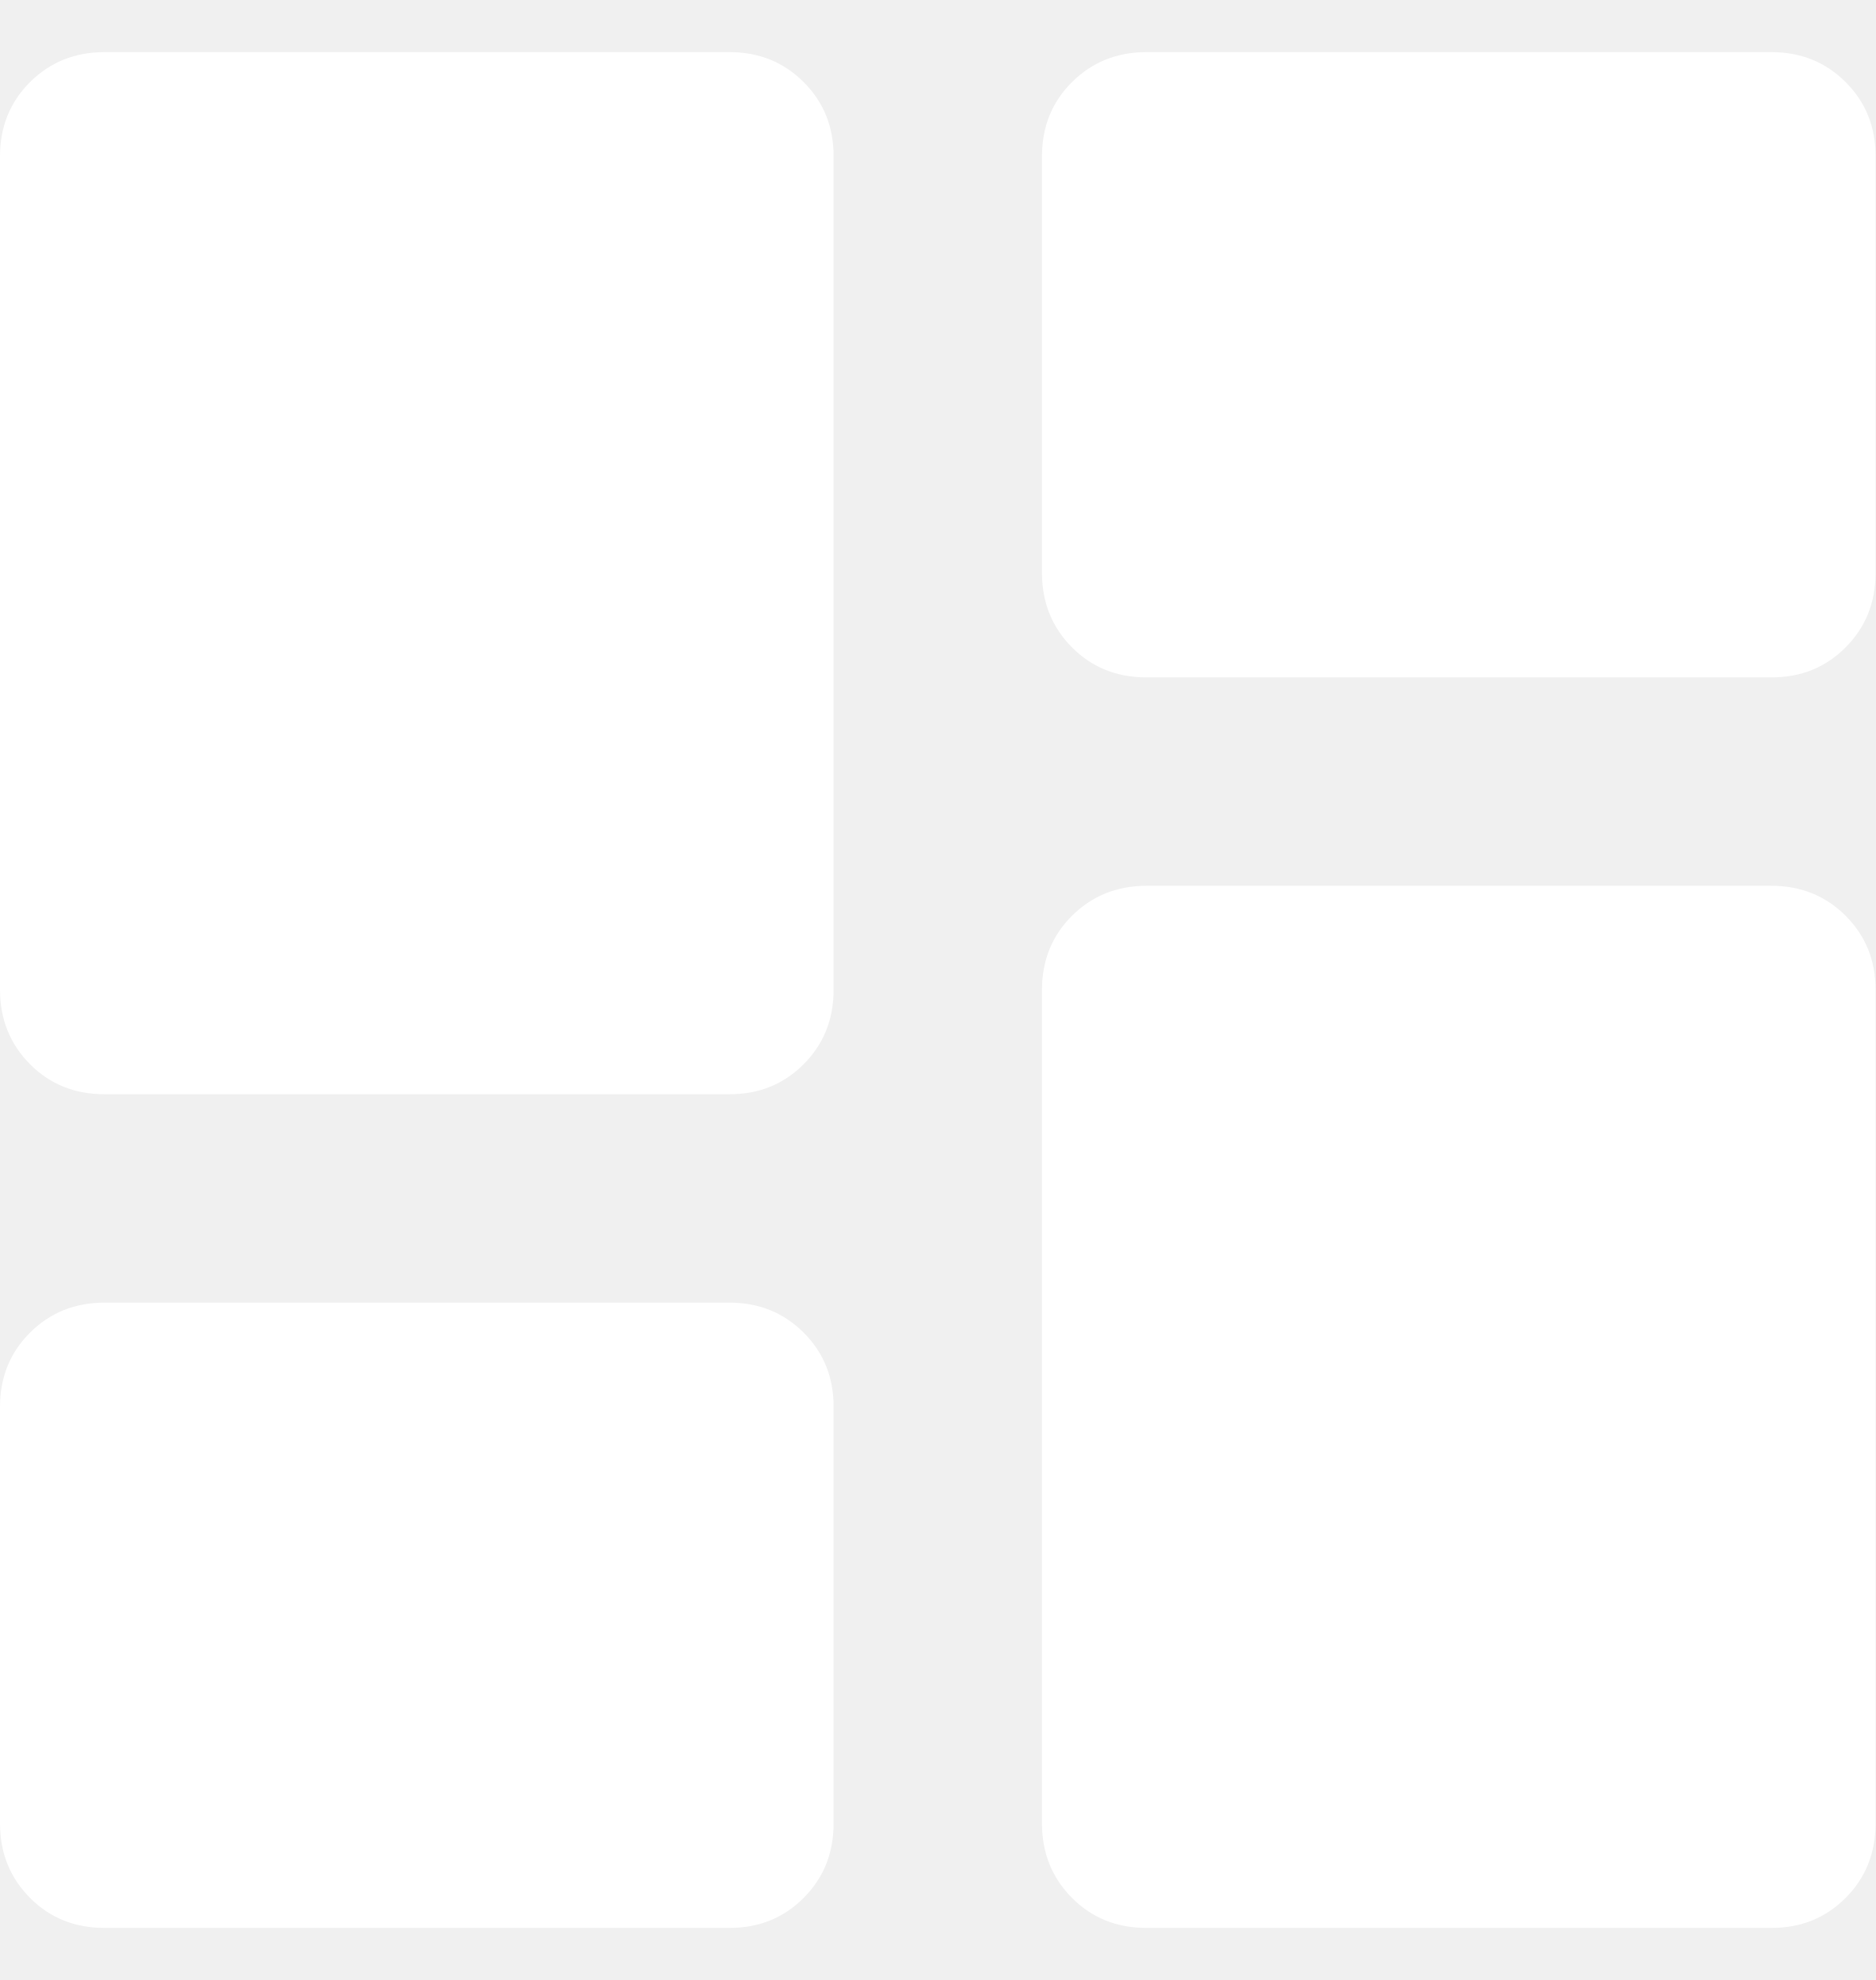
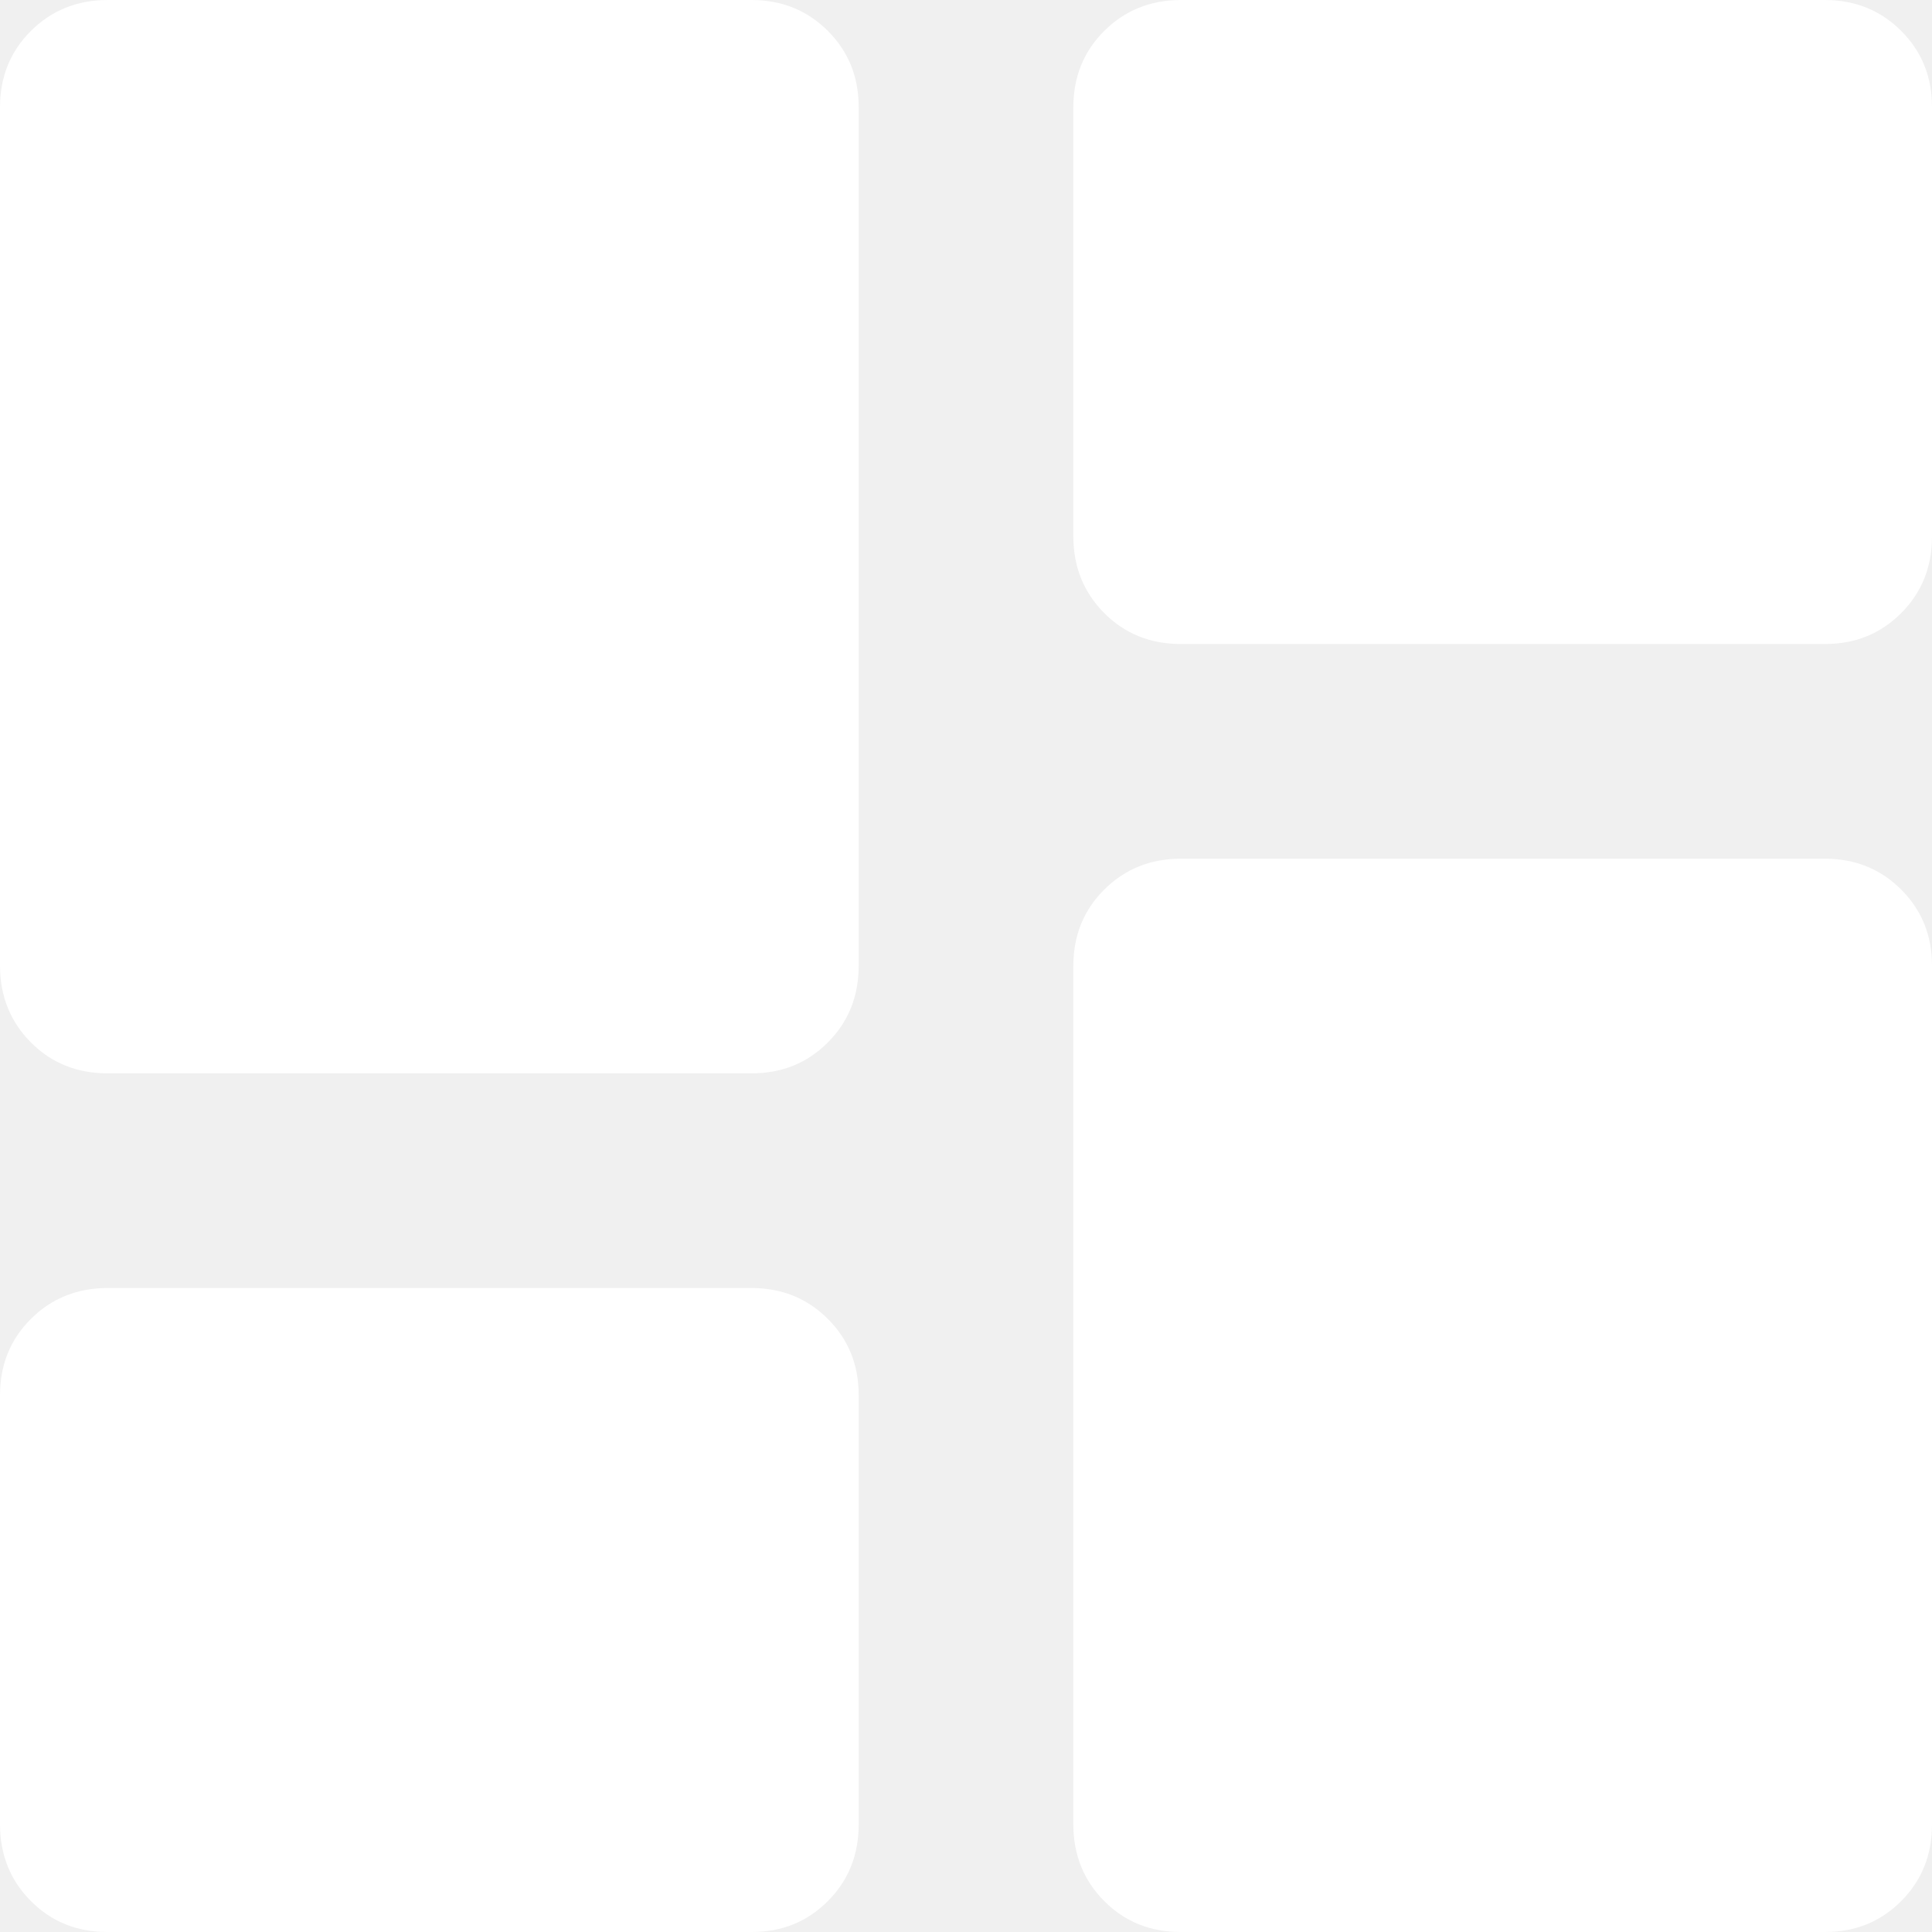
- <svg xmlns="http://www.w3.org/2000/svg" width="18" height="19" viewBox="0 0 18 19" fill="none">
-   <path d="M11 6.5C10.717 6.5 10.479 6.404 10.288 6.212C10.097 6.02 10.001 5.783 10 5.5V1.5C10 1.217 10.096 0.979 10.288 0.788C10.48 0.597 10.717 0.501 11 0.5H17C17.283 0.5 17.521 0.596 17.713 0.788C17.905 0.98 18.001 1.217 18 1.5V5.5C18 5.783 17.904 6.021 17.712 6.213C17.52 6.405 17.283 6.501 17 6.5H11ZM1 10.5C0.717 10.5 0.479 10.404 0.288 10.212C0.097 10.02 0.001 9.783 0 9.5V1.5C0 1.217 0.096 0.979 0.288 0.788C0.48 0.597 0.717 0.501 1 0.5H7C7.283 0.5 7.521 0.596 7.713 0.788C7.905 0.98 8.001 1.217 8 1.5V9.5C8 9.783 7.904 10.021 7.712 10.213C7.52 10.405 7.283 10.501 7 10.5H1ZM11 18.5C10.717 18.5 10.479 18.404 10.288 18.212C10.097 18.02 10.001 17.783 10 17.5V9.5C10 9.217 10.096 8.979 10.288 8.788C10.48 8.597 10.717 8.501 11 8.5H17C17.283 8.5 17.521 8.596 17.713 8.788C17.905 8.98 18.001 9.217 18 9.5V17.5C18 17.783 17.904 18.021 17.712 18.213C17.52 18.405 17.283 18.501 17 18.5H11ZM1 18.5C0.717 18.5 0.479 18.404 0.288 18.212C0.097 18.02 0.001 17.783 0 17.5V13.5C0 13.217 0.096 12.979 0.288 12.788C0.48 12.597 0.717 12.501 1 12.5H7C7.283 12.5 7.521 12.596 7.713 12.788C7.905 12.98 8.001 13.217 8 13.5V17.5C8 17.783 7.904 18.021 7.712 18.213C7.52 18.405 7.283 18.501 7 18.5H1Z" fill="white" />
+ <svg xmlns="http://www.w3.org/2000/svg" width="18" height="18" viewBox="0 0 18 18" fill="none">
+   <path d="M11 6C10.717 6 10.479 5.904 10.288 5.712C10.097 5.52 10.001 5.283 10 5V1C10 0.717 10.096 0.479 10.288 0.288C10.48 0.097 10.717 0.001 11 0H17C17.283 0 17.521 0.096 17.713 0.288C17.905 0.48 18.001 0.717 18 1V5C18 5.283 17.904 5.521 17.712 5.713C17.52 5.905 17.283 6.001 17 6H11ZM1 10C0.717 10 0.479 9.904 0.288 9.712C0.097 9.52 0.001 9.283 0 9V1C0 0.717 0.096 0.479 0.288 0.288C0.48 0.097 0.717 0.001 1 0H7C7.283 0 7.521 0.096 7.713 0.288C7.905 0.48 8.001 0.717 8 1V9C8 9.283 7.904 9.521 7.712 9.713C7.52 9.905 7.283 10.001 7 10H1ZM11 18C10.717 18 10.479 17.904 10.288 17.712C10.097 17.52 10.001 17.283 10 17V9C10 8.717 10.096 8.479 10.288 8.288C10.48 8.097 10.717 8.001 11 8H17C17.283 8 17.521 8.096 17.713 8.288C17.905 8.48 18.001 8.717 18 9V17C18 17.283 17.904 17.521 17.712 17.713C17.52 17.905 17.283 18.001 17 18H11ZM1 18C0.717 18 0.479 17.904 0.288 17.712C0.097 17.52 0.001 17.283 0 17V13C0 12.717 0.096 12.479 0.288 12.288C0.48 12.097 0.717 12.001 1 12H7C7.283 12 7.521 12.096 7.713 12.288C7.905 12.48 8.001 12.717 8 13V17C8 17.283 7.904 17.521 7.712 17.713C7.52 17.905 7.283 18.001 7 18H1Z" fill="white" />
</svg>
